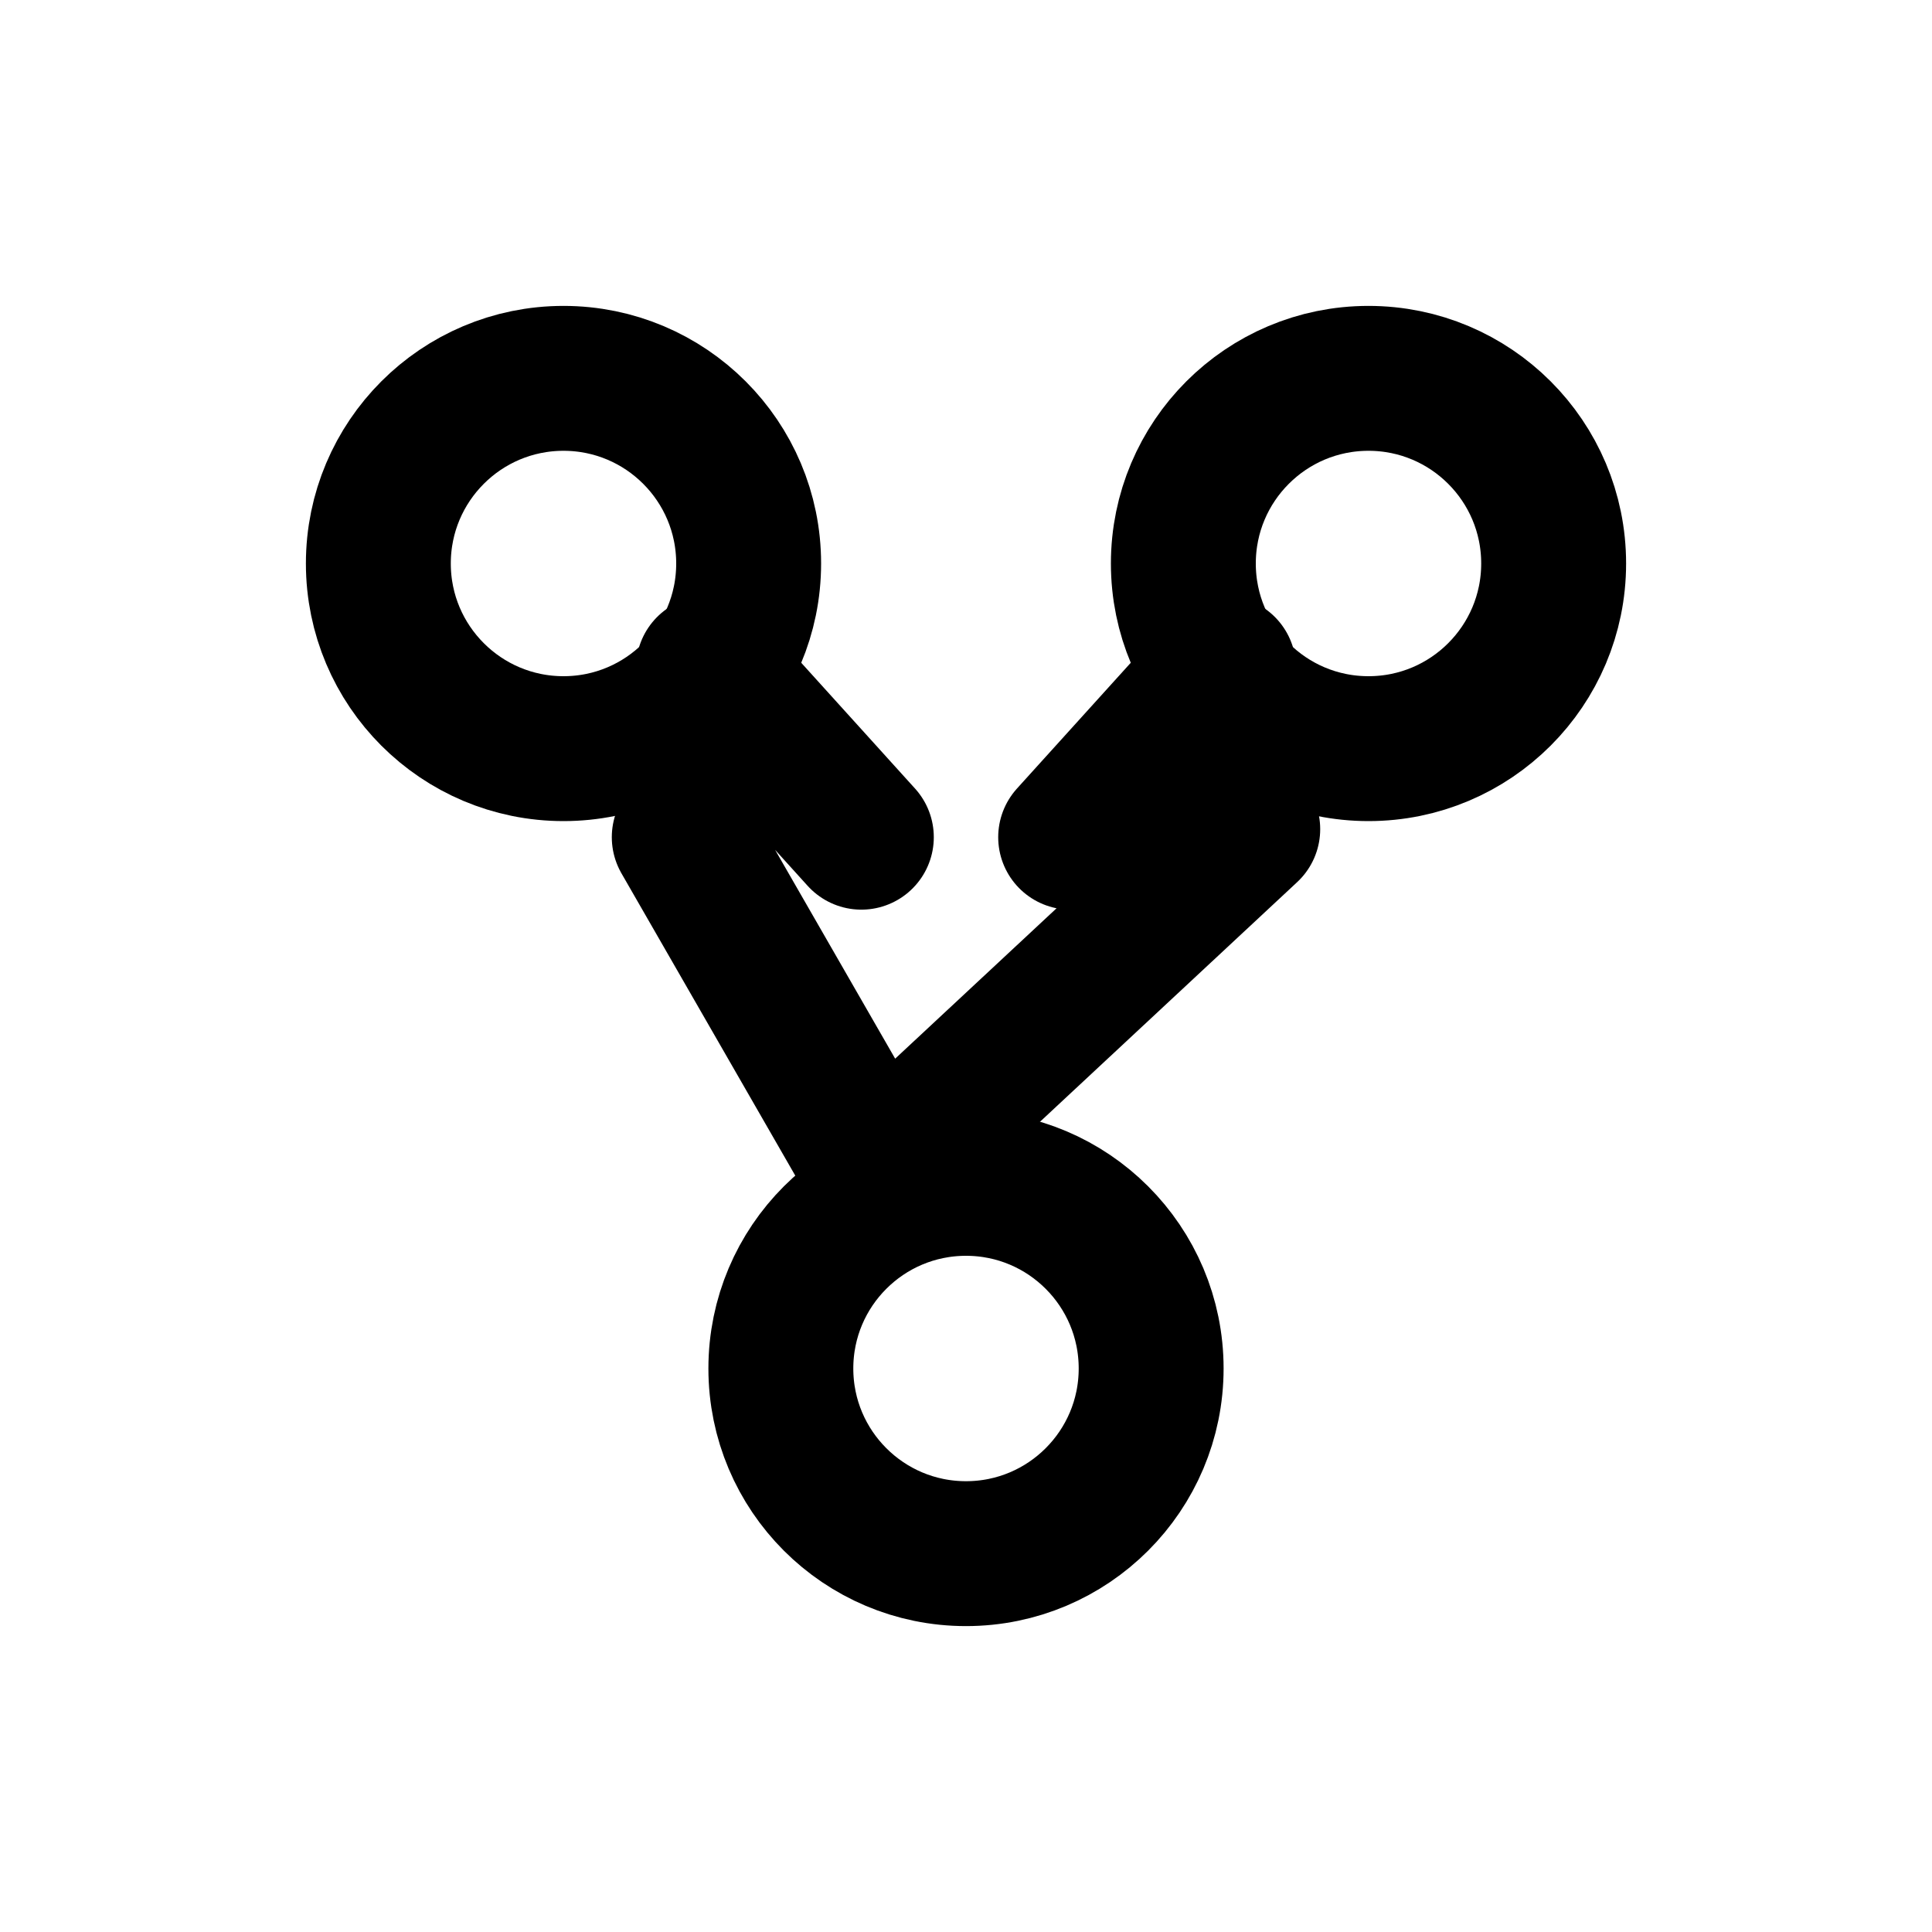
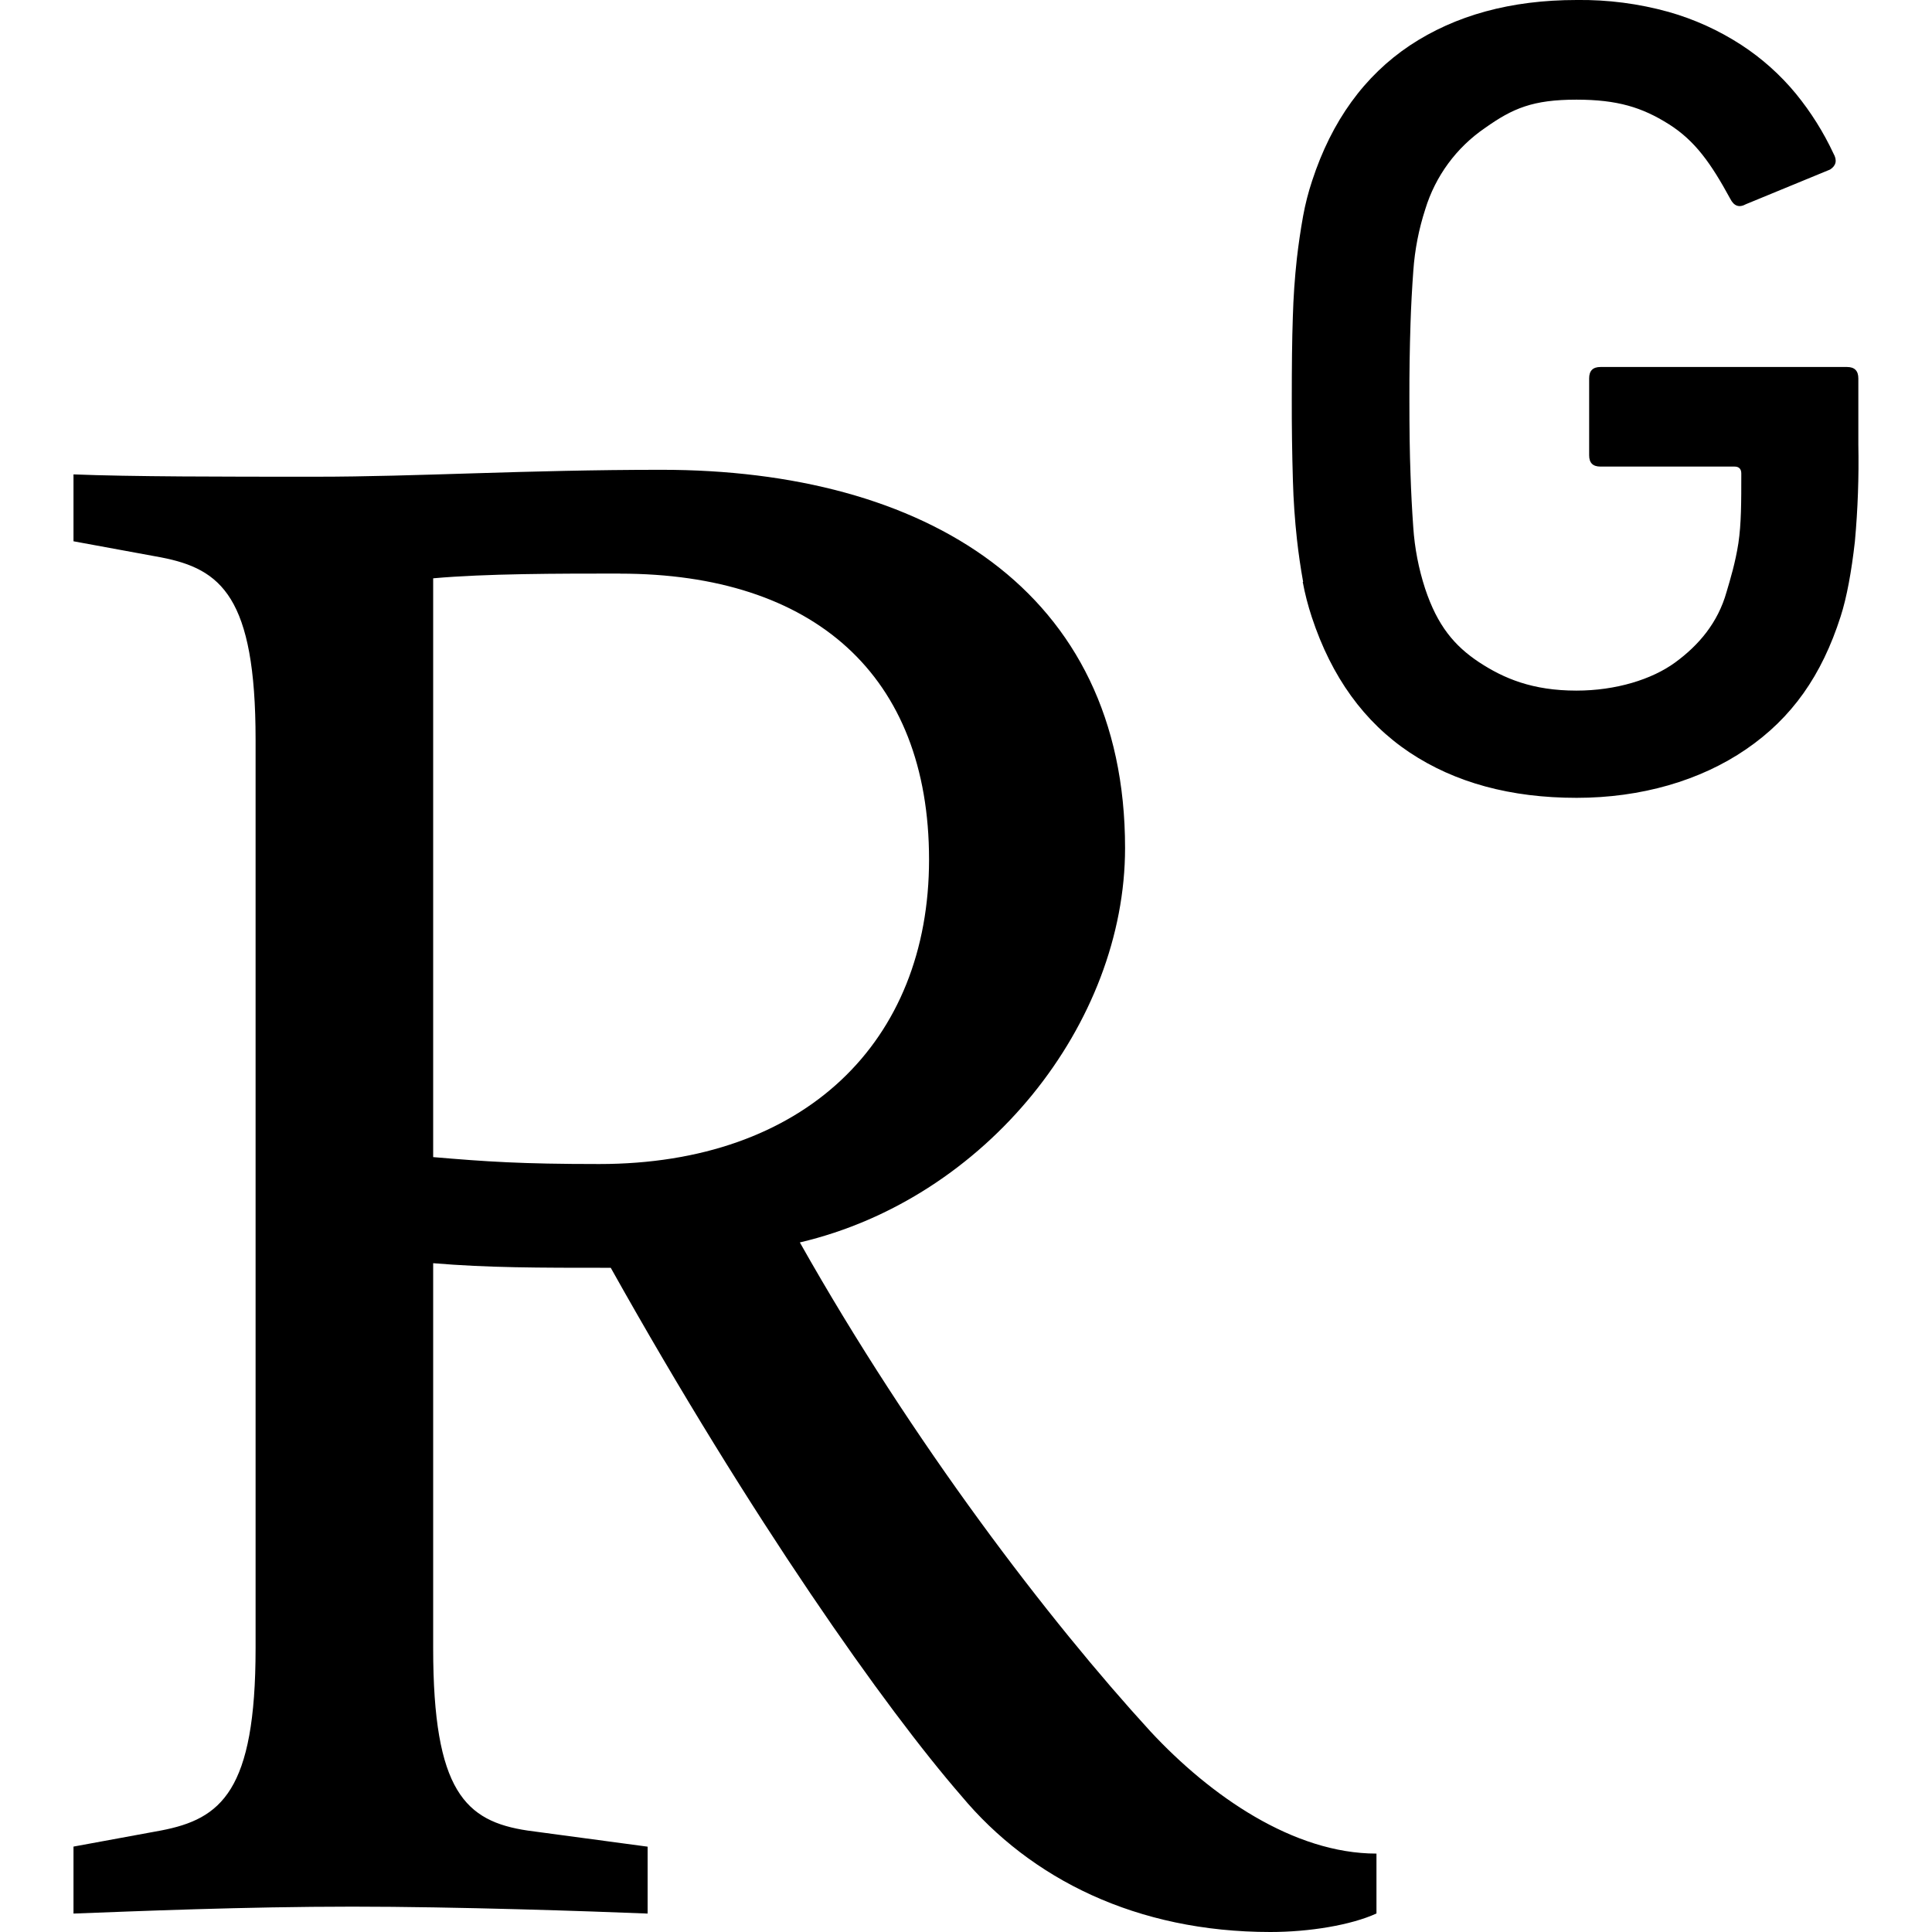
- <svg xmlns="http://www.w3.org/2000/svg" viewBox="0 0 24 24" fill="none" aria-hidden="true">
-   <circle cx="7" cy="7" r="2.3" stroke="currentColor" stroke-width="1.8" />
-   <circle cx="17" cy="7" r="2.3" stroke="currentColor" stroke-width="1.8" />
-   <circle cx="12" cy="17" r="2.3" stroke="currentColor" stroke-width="1.8" />
-   <path d="M8.8 8.3 10.7 10.4m4.5-2.1-1.9 2.1m-2.2 4 4.4-4.1m-7 .1 2.3 4" stroke="currentColor" stroke-width="1.8" stroke-linecap="round" stroke-linejoin="round" />
+ <svg xmlns="http://www.w3.org/2000/svg" role="img" viewBox="0 0 24 24" aria-hidden="true">
+   <path fill="#000000" d="M19.586 0c-.818 0-1.508.19-2.073.565-.563.377-.97.936-1.213 1.68a3.193 3.193 0 0 0-.112.437 8.365 8.365 0 0 0-.078.53 9 9 0 0 0-.05.727c-.01.282-.013.621-.013 1.016a31.121 31.123 0 0 0 .014 1.017 9 9 0 0 0 .05.727 7.946 7.946 0 0 0 .077.53h-.005a3.334 3.334 0 0 0 .113.438c.245.743.65 1.303 1.214 1.68.565.376 1.256.564 2.075.564.8 0 1.536-.213 2.105-.603.57-.39.94-.916 1.175-1.65.076-.235.135-.558.177-.93a10.9 10.9 0 0 0 .043-1.207v-.82c0-.095-.047-.142-.14-.142h-3.064c-.094 0-.14.047-.14.141v.956c0 .094.046.14.14.14h1.666c.056 0 .084.03.084.086 0 .36 0 .62-.036.865-.038.244-.1.447-.147.606-.108.385-.348.664-.638.876-.29.212-.738.35-1.227.35-.545 0-.901-.15-1.21-.353-.306-.203-.517-.454-.67-.915a3.136 3.136 0 0 1-.147-.762 17.366 17.367 0 0 1-.034-.656c-.01-.26-.014-.572-.014-.939a26.401 26.403 0 0 1 .014-.938 15.821 15.822 0 0 1 .035-.656 3.19 3.19 0 0 1 .148-.76 1.89 1.89 0 0 1 .742-1.01c.344-.244.593-.352 1.137-.352.508 0 .815.096 1.144.303.33.207.528.492.764.925.047.094.111.118.198.07l1.044-.43c.075-.048.09-.115.042-.199a3.549 3.549 0 0 0-.466-.742 3 3 0 0 0-.679-.607 3.313 3.313 0 0 0-.903-.41A4.068 4.068 0 0 0 19.586 0zM8.217 5.836c-1.69 0-3.036.086-4.297.086-1.146 0-2.291 0-3.007-.029v.831l1.088.2c.744.144 1.174.488 1.174 2.264v11.288c0 1.777-.43 2.12-1.174 2.263l-1.088.2v.832c.773-.029 2.12-.086 3.465-.086 1.29 0 2.951.057 3.667.086v-.831l-1.49-.2c-.773-.115-1.174-.487-1.174-2.264v-4.784c.688.057 1.29.057 2.206.057 1.748 3.123 3.41 5.472 4.355 6.56.86 1.032 2.177 1.691 3.839 1.691.487 0 1.003-.086 1.318-.23v-.744c-1.031 0-2.063-.716-2.808-1.518-1.26-1.376-2.95-3.582-4.355-6.074 2.32-.545 4.04-2.722 4.04-4.9 0-3.208-2.492-4.698-5.758-4.698zm-.515 1.29c2.406 0 3.839 1.26 3.839 3.552 0 2.263-1.547 3.782-4.097 3.782-.974 0-1.404-.03-2.063-.086v-7.19c.66-.059 1.547-.059 2.32-.059z" />
</svg>
